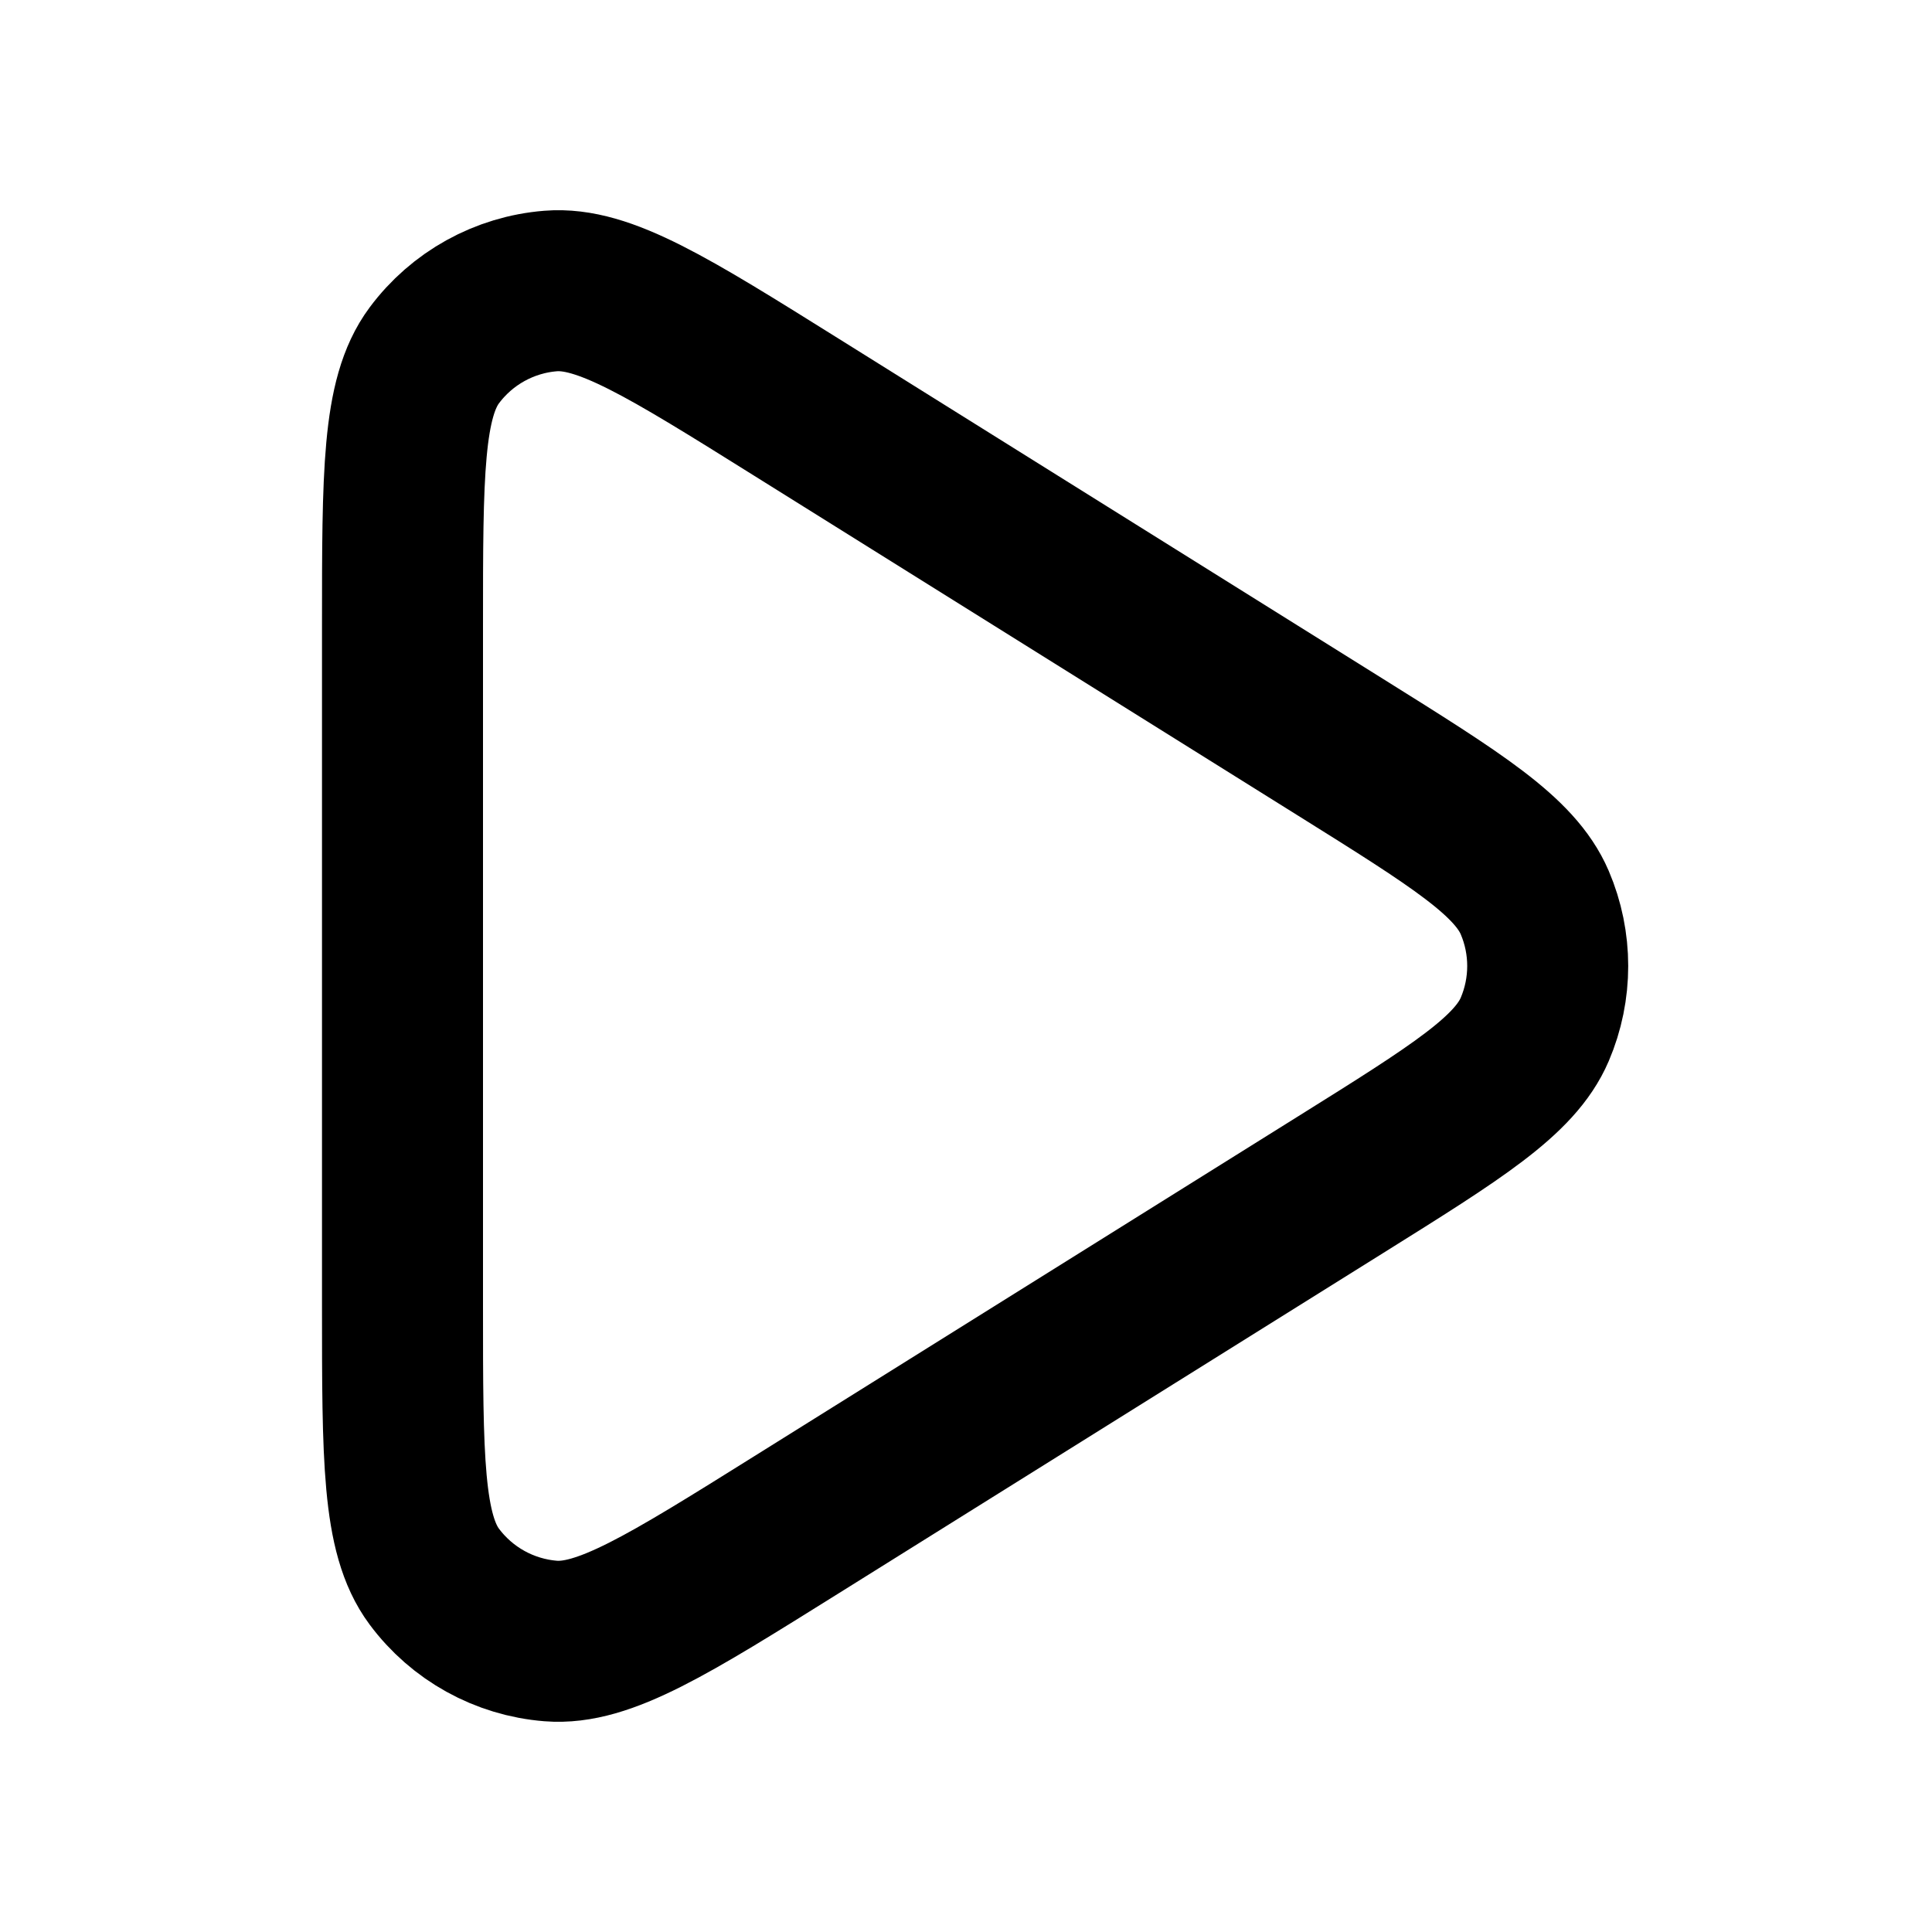
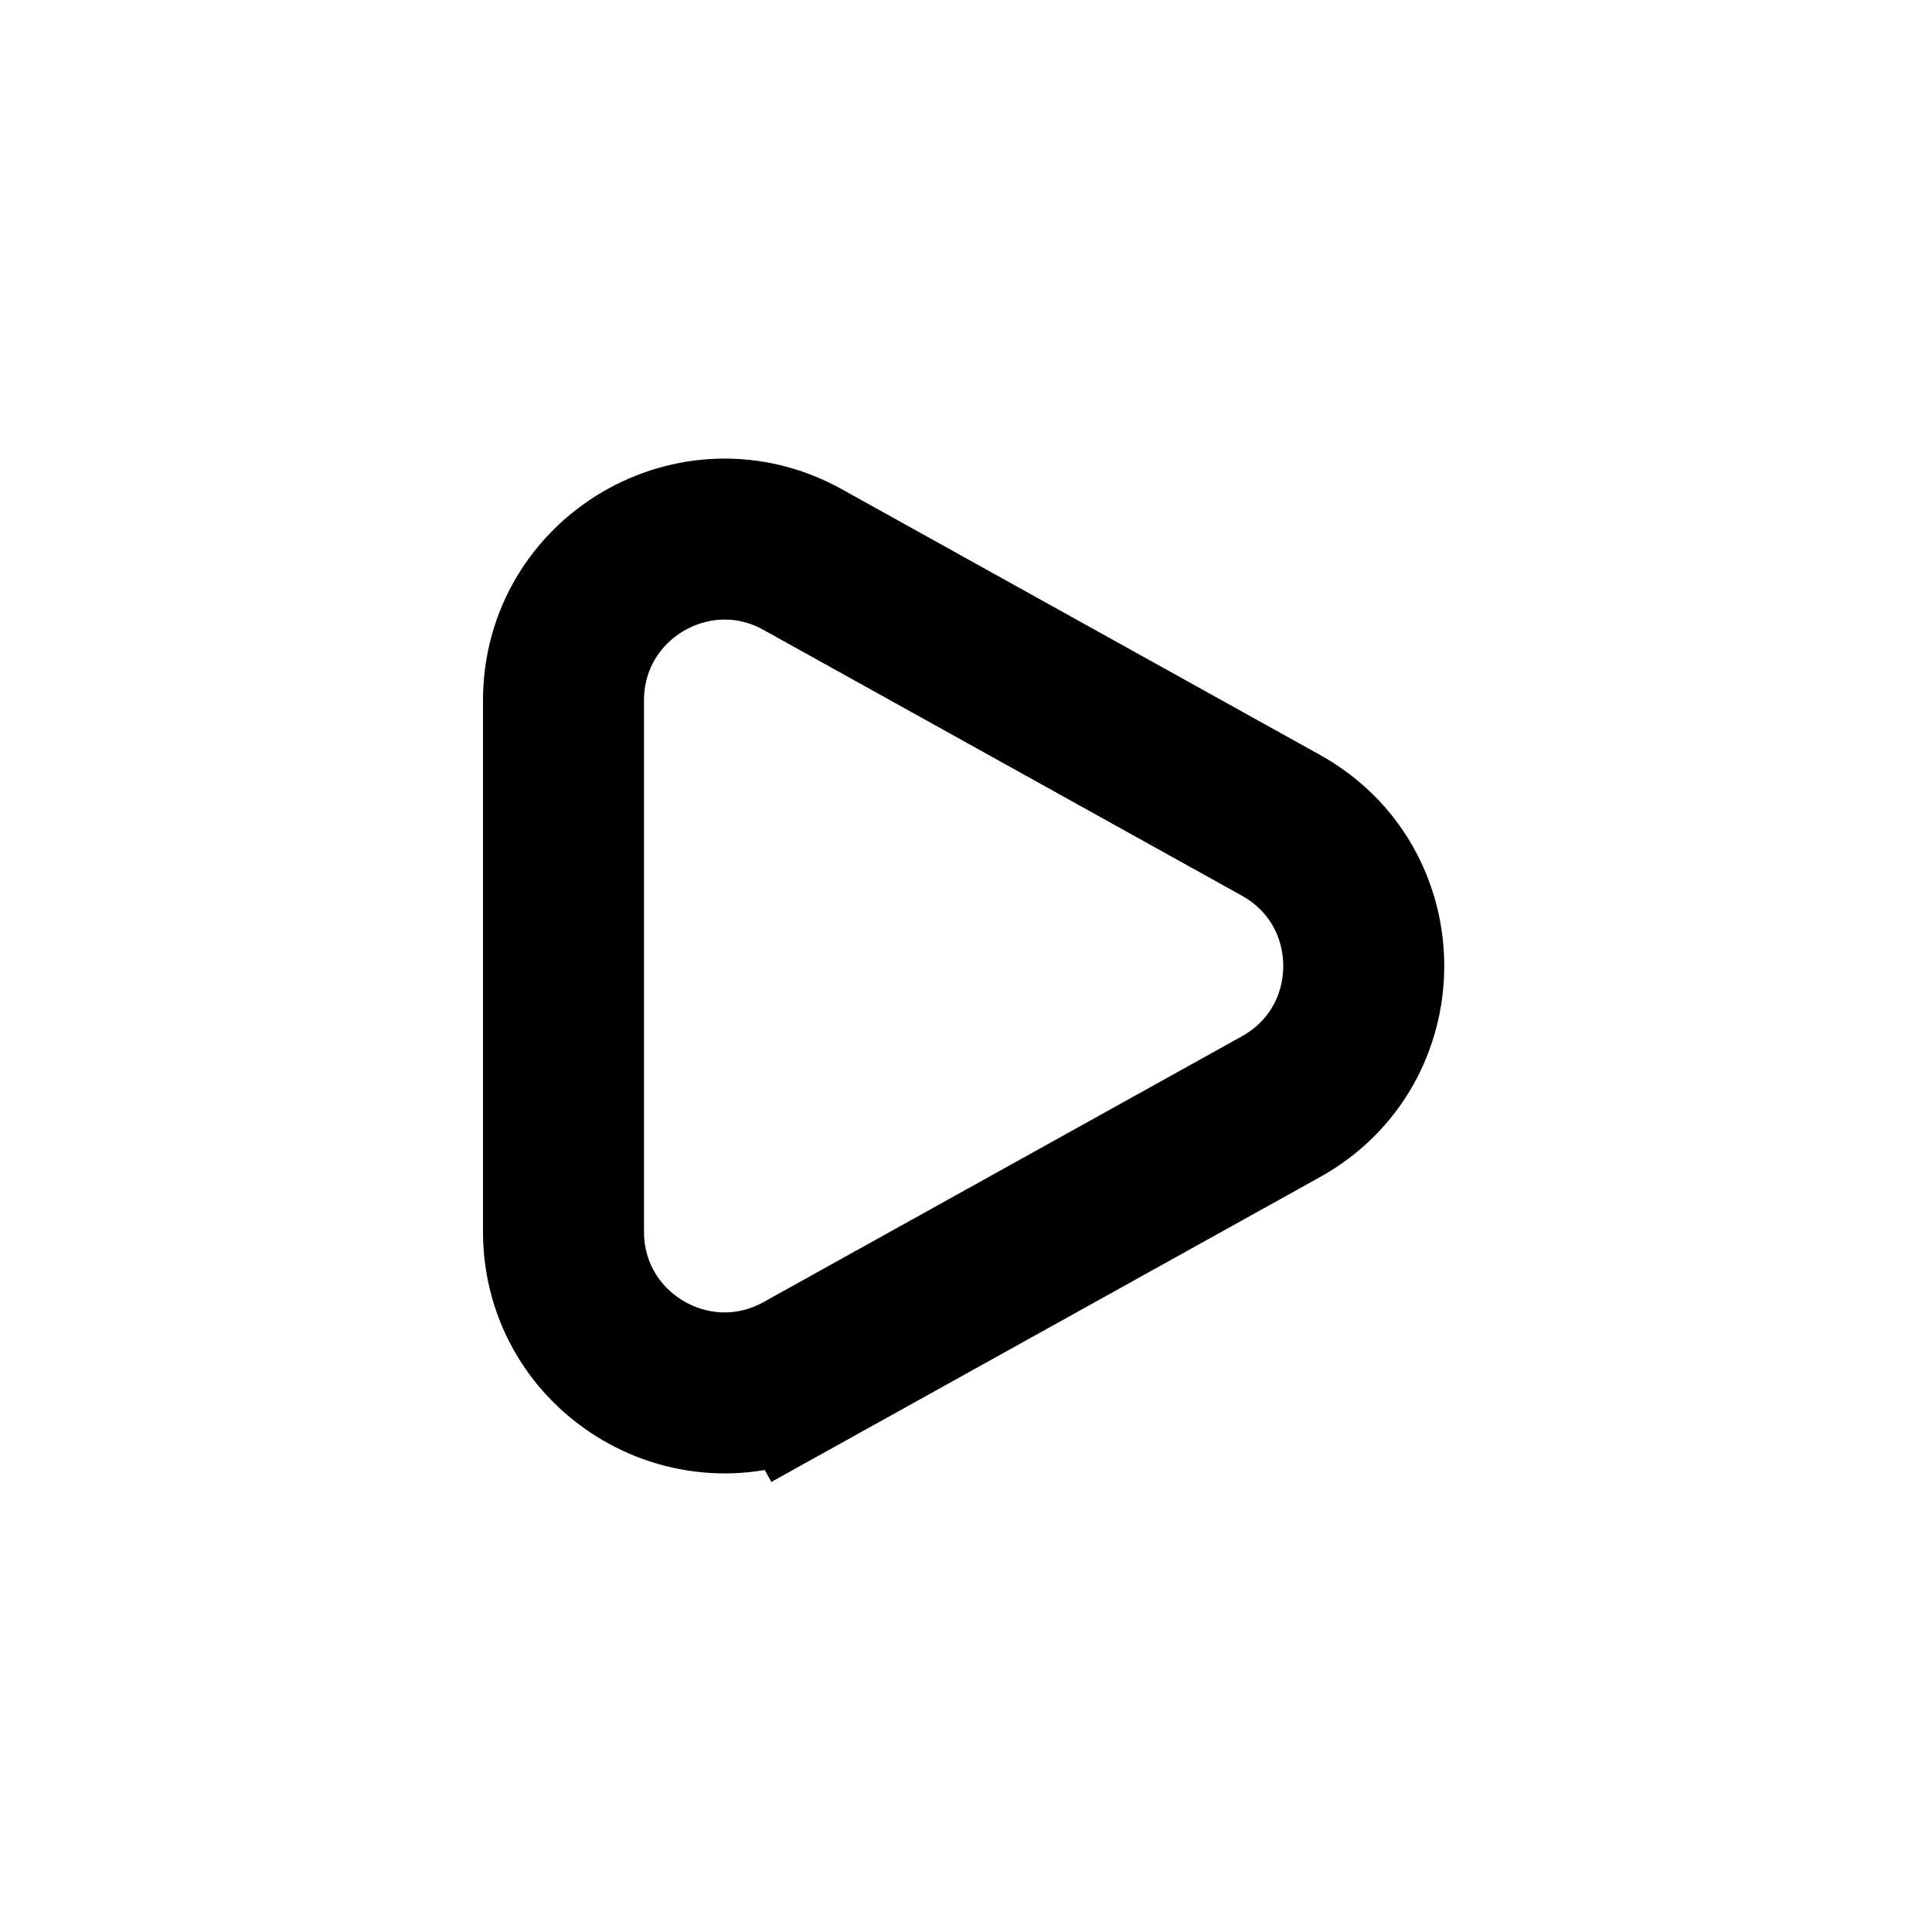
<svg xmlns="http://www.w3.org/2000/svg" width="800px" height="800px" viewBox="0 0 24 24" fill="none">
-   <path d="M16.658 9.286C18.098 10.186 18.818 10.636 19.065 11.212C19.28 11.715 19.28 12.285 19.065 12.788C18.818 13.364 18.098 13.814 16.658 14.714L9.896 18.94C8.298 19.939 7.499 20.438 6.84 20.385C6.265 20.339 5.738 20.047 5.394 19.584C5 19.053 5 18.111 5 16.226V7.774C5 5.889 5 4.947 5.394 4.416C5.738 3.953 6.265 3.661 6.84 3.615C7.499 3.562 8.298 4.061 9.896 5.06L16.658 9.286Z" stroke="#000000" stroke-width="2" stroke-linejoin="round" />
+   <path d="M7 8.7V15.3C7 16.826 8.638 17.789 9.971 17.049L9.486 16.175L9.971 17.049L15.912 13.748C17.284 12.986 17.284 11.014 15.912 10.252L9.971 6.951C8.638 6.211 7 7.175 7 8.7Z" stroke="#000000" stroke-width="2" stroke-linecap="round" />
</svg>
